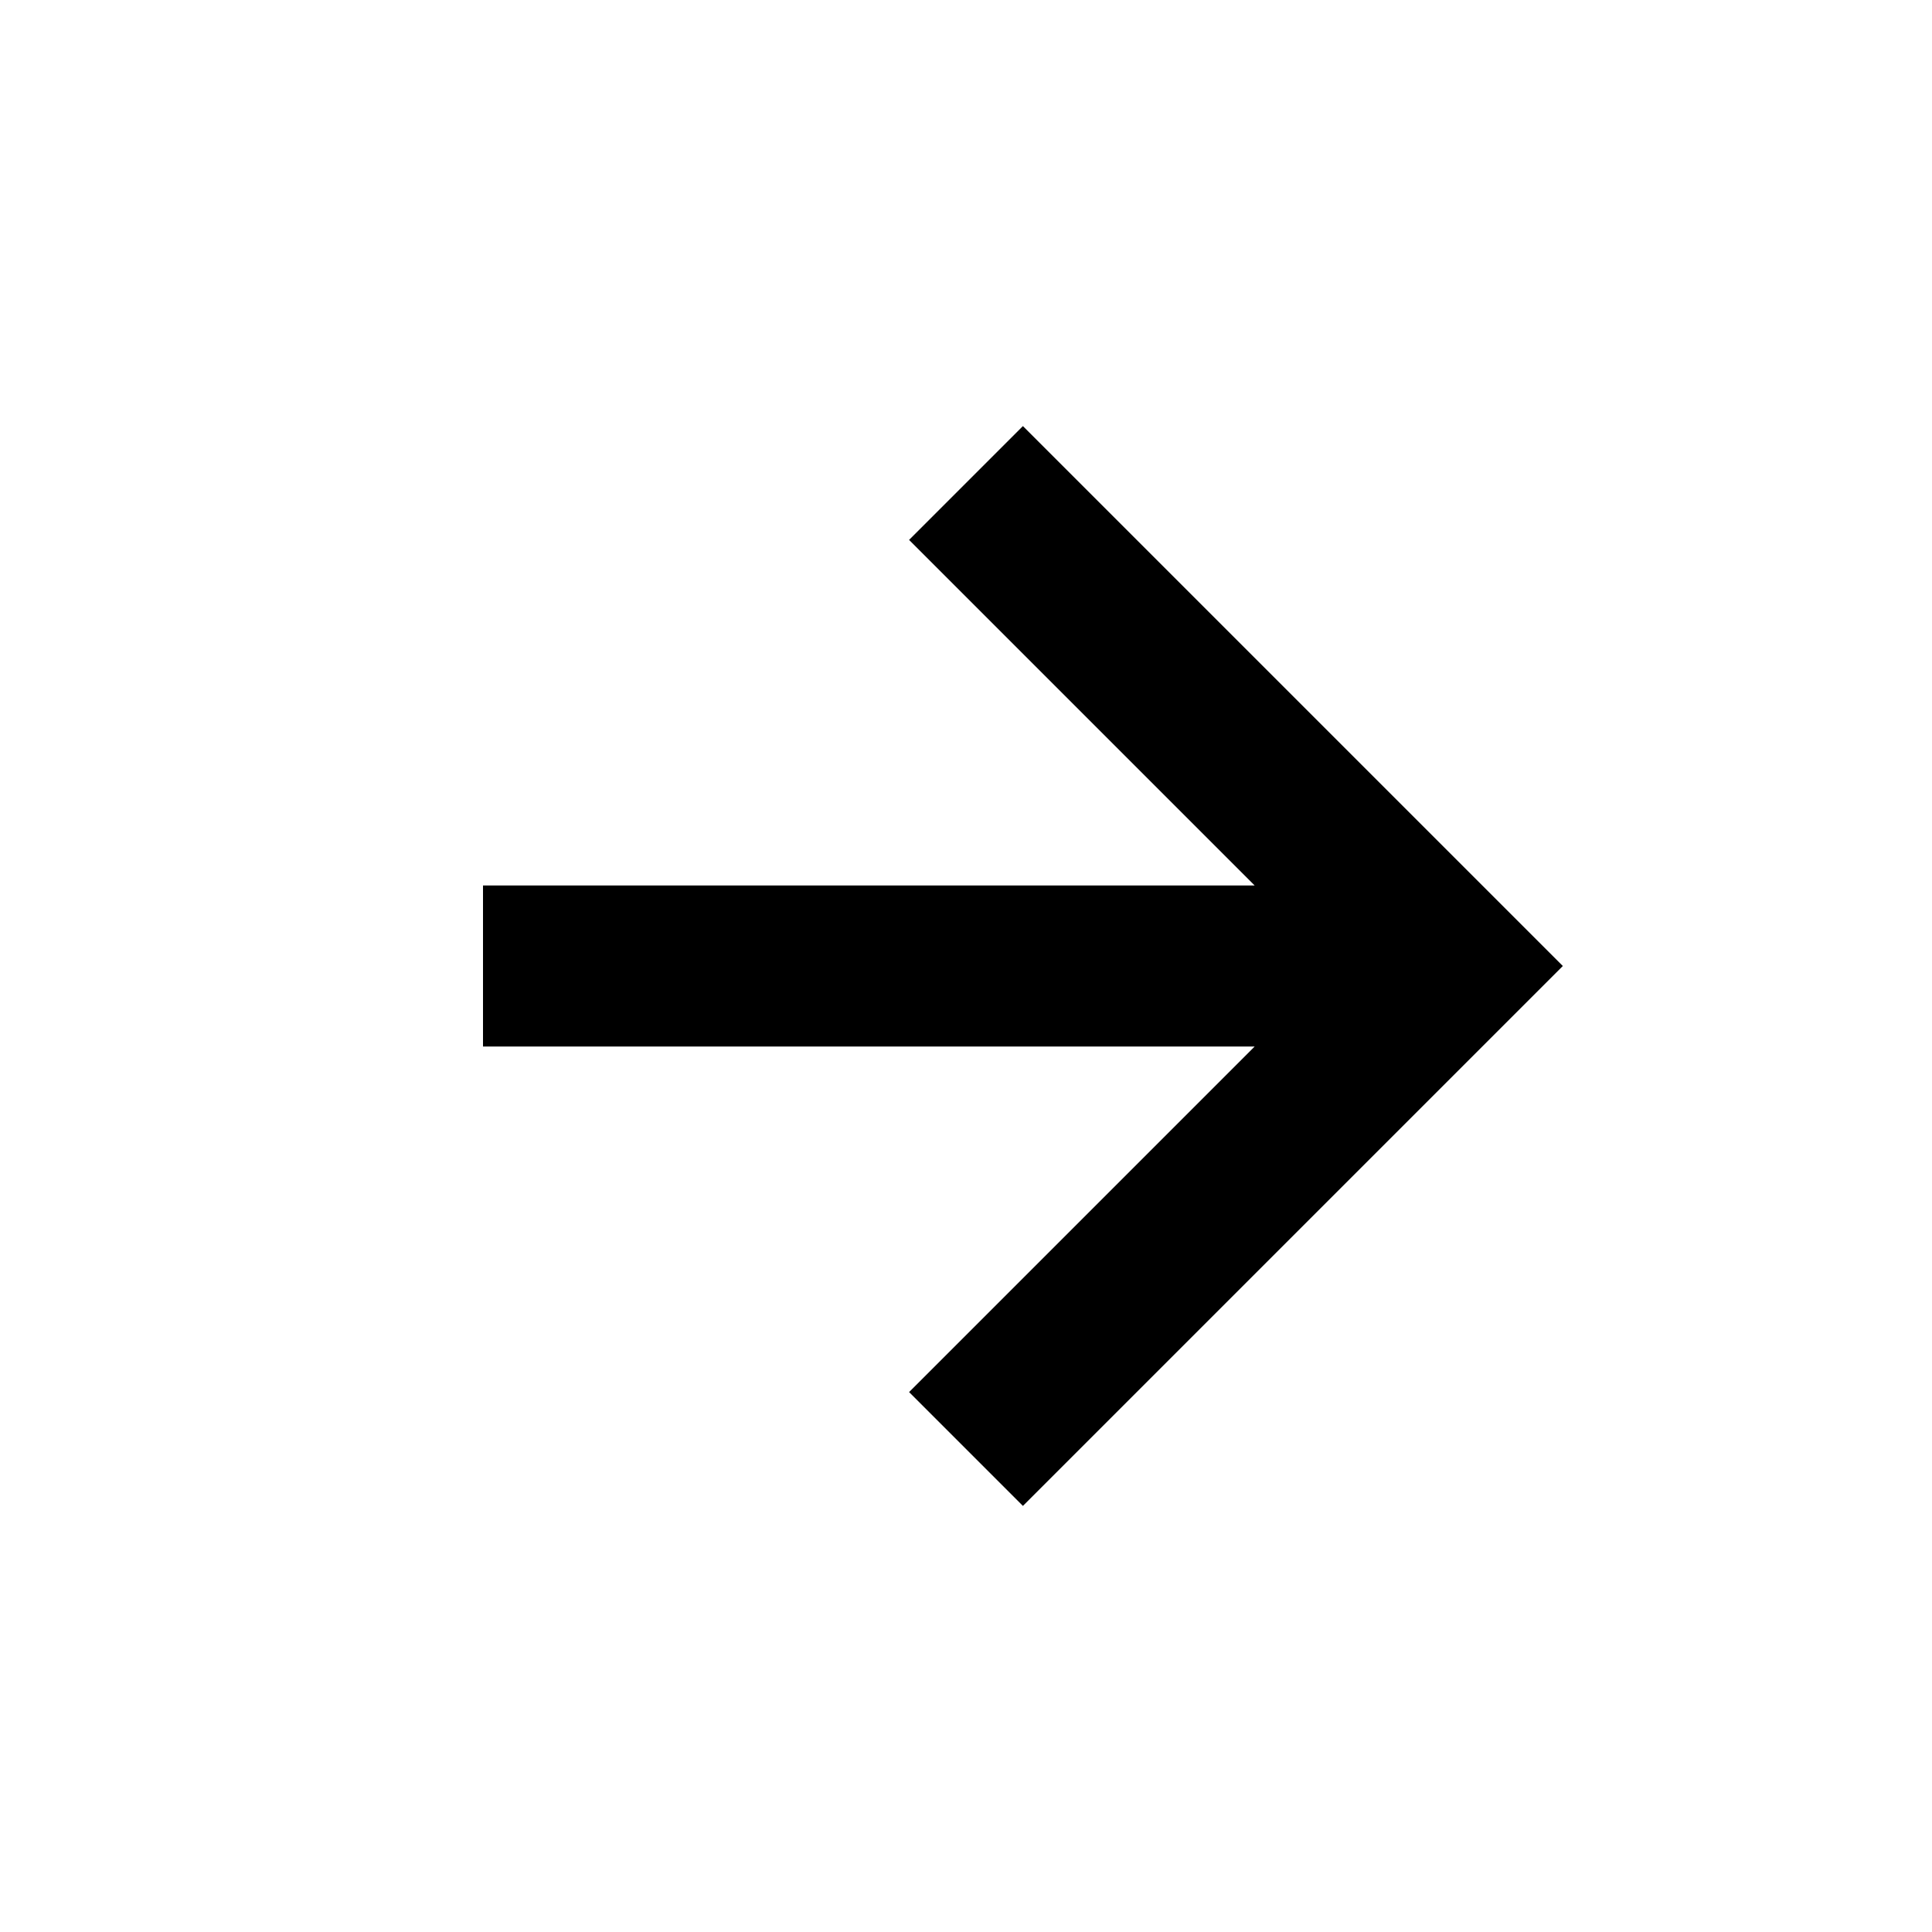
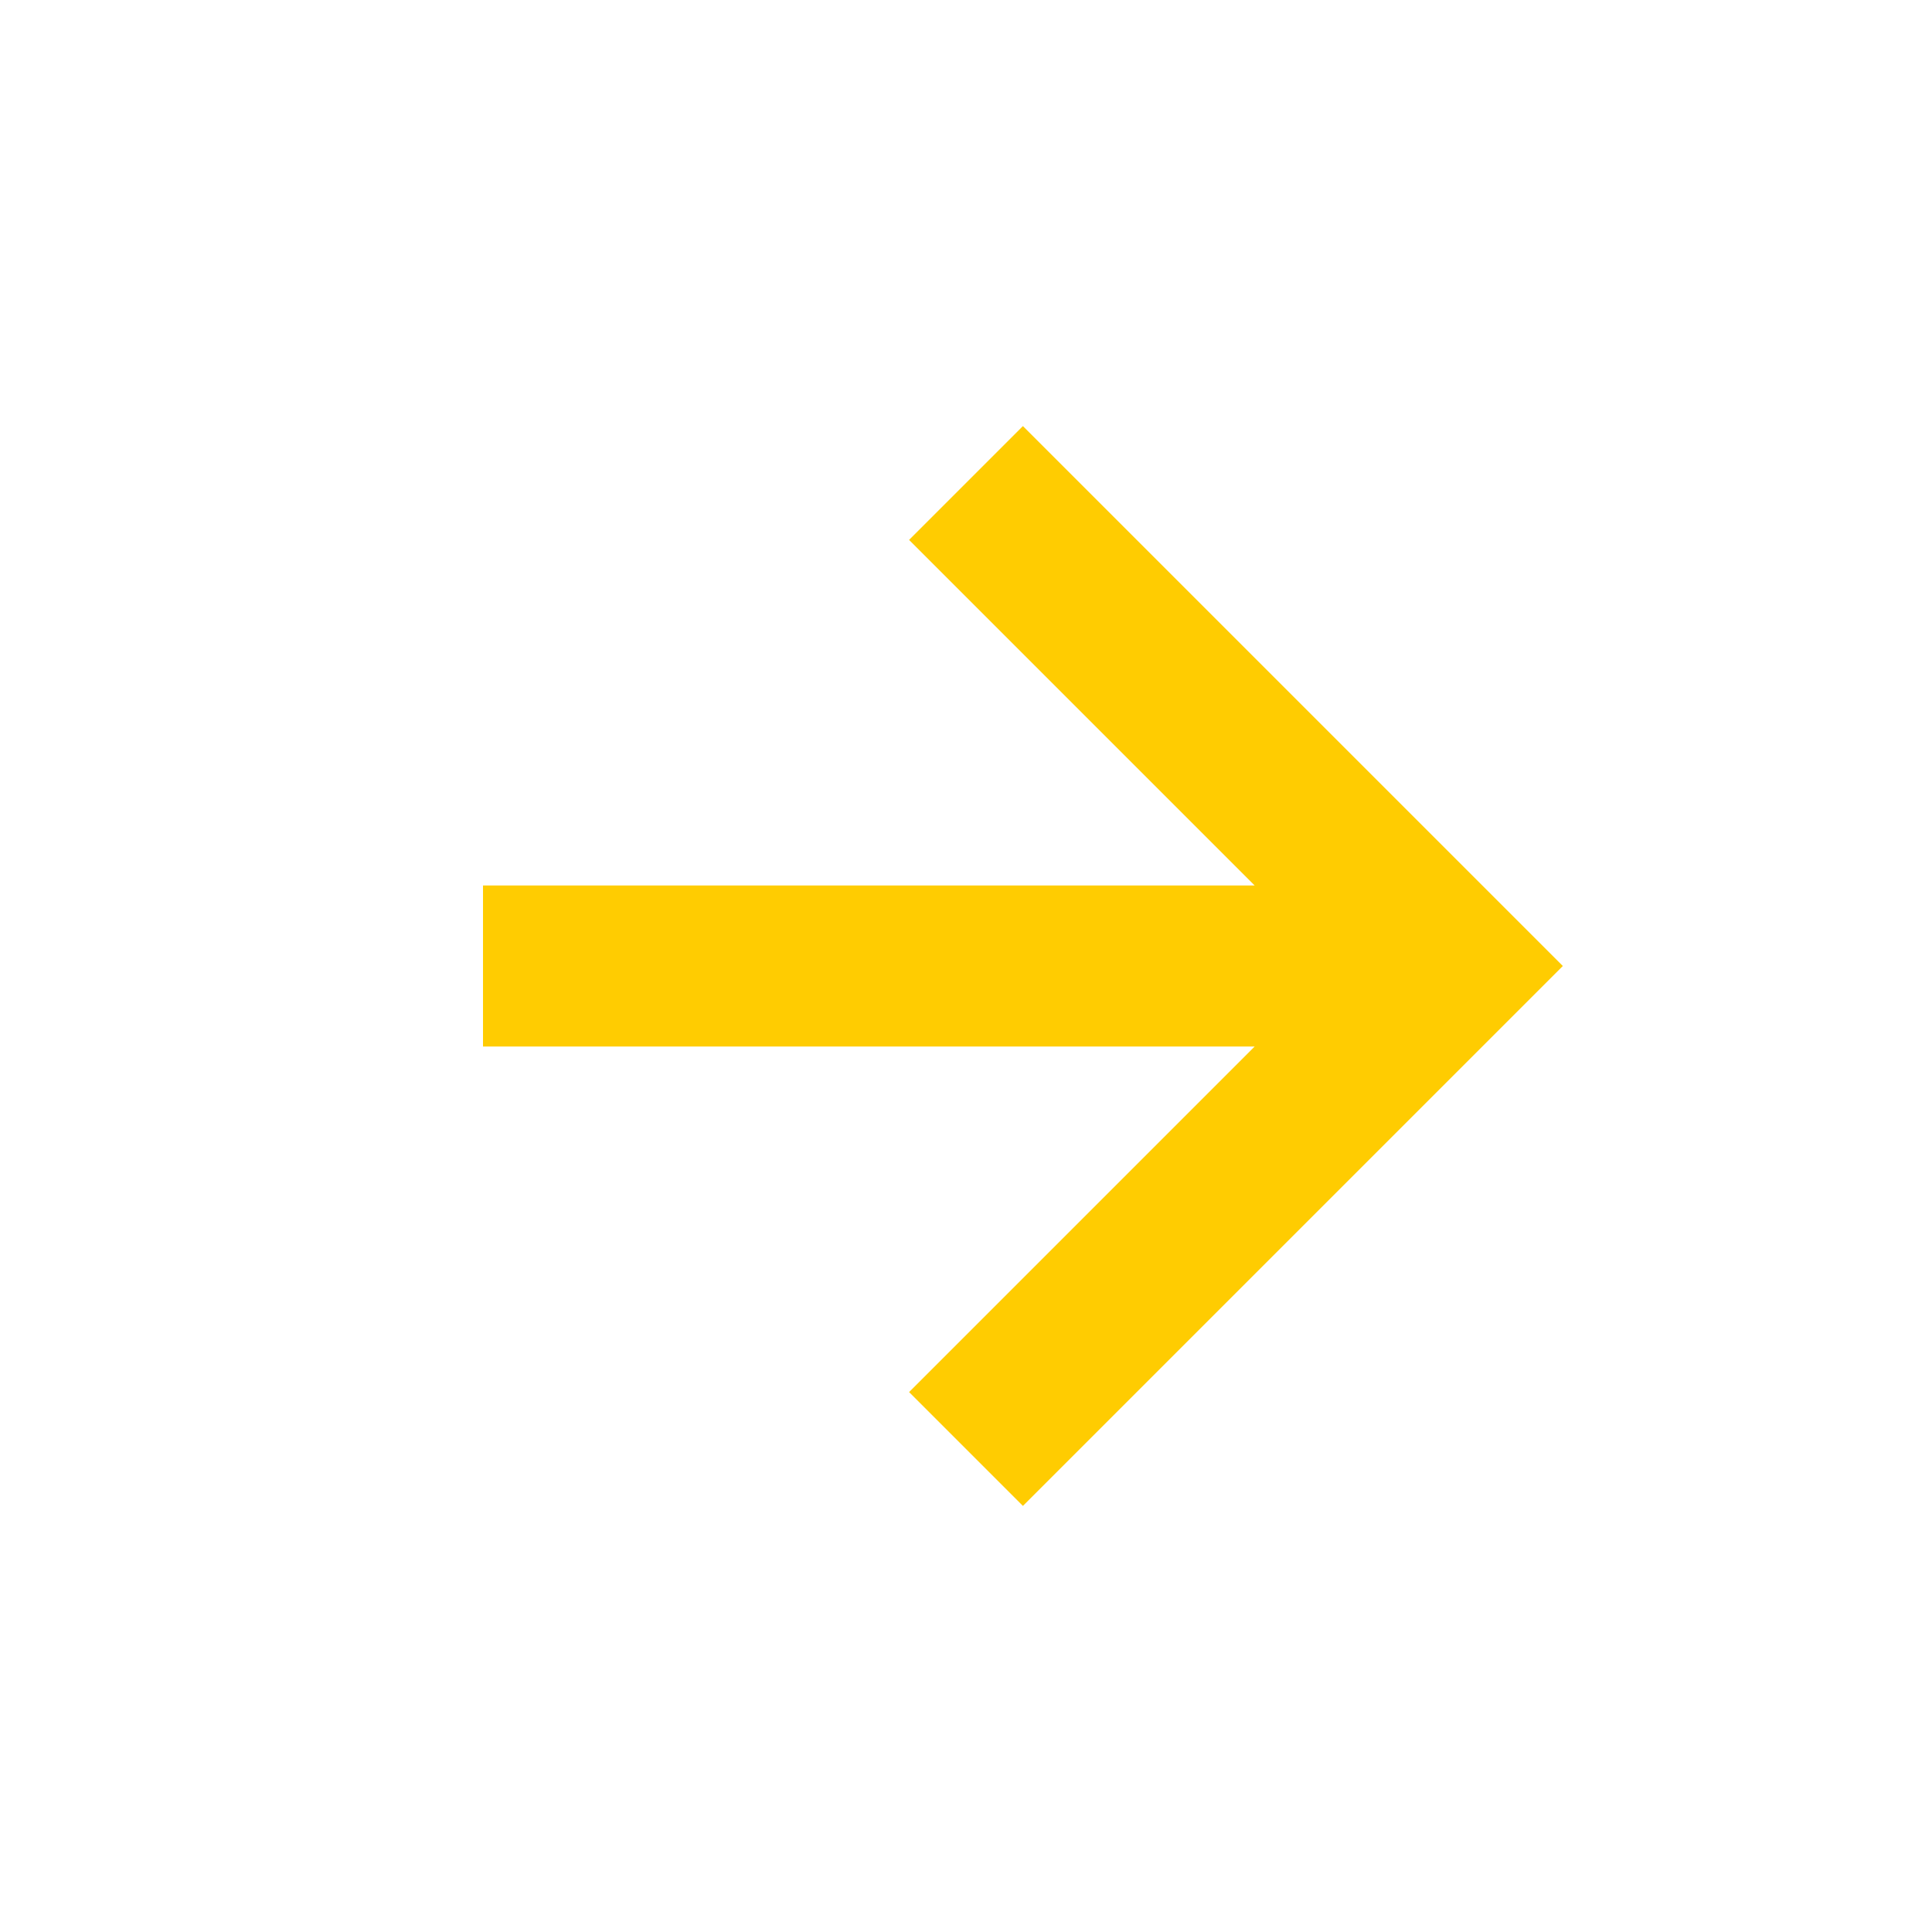
- <svg xmlns="http://www.w3.org/2000/svg" width="24" height="24" viewBox="0 0 24 24" style="fill: rgba(0, 0, 0, 1);transform: ;msFilter:;">
+ <svg xmlns="http://www.w3.org/2000/svg" width="24" height="24" viewBox="0 0 24 24" style="fill: rgba(255, 204, 1, 1);transform: ;msFilter:;">
  <path d="m11.293 17.293 1.414 1.414L19.414 12l-6.707-6.707-1.414 1.414L15.586 11H6v2h9.586z" />
</svg>
